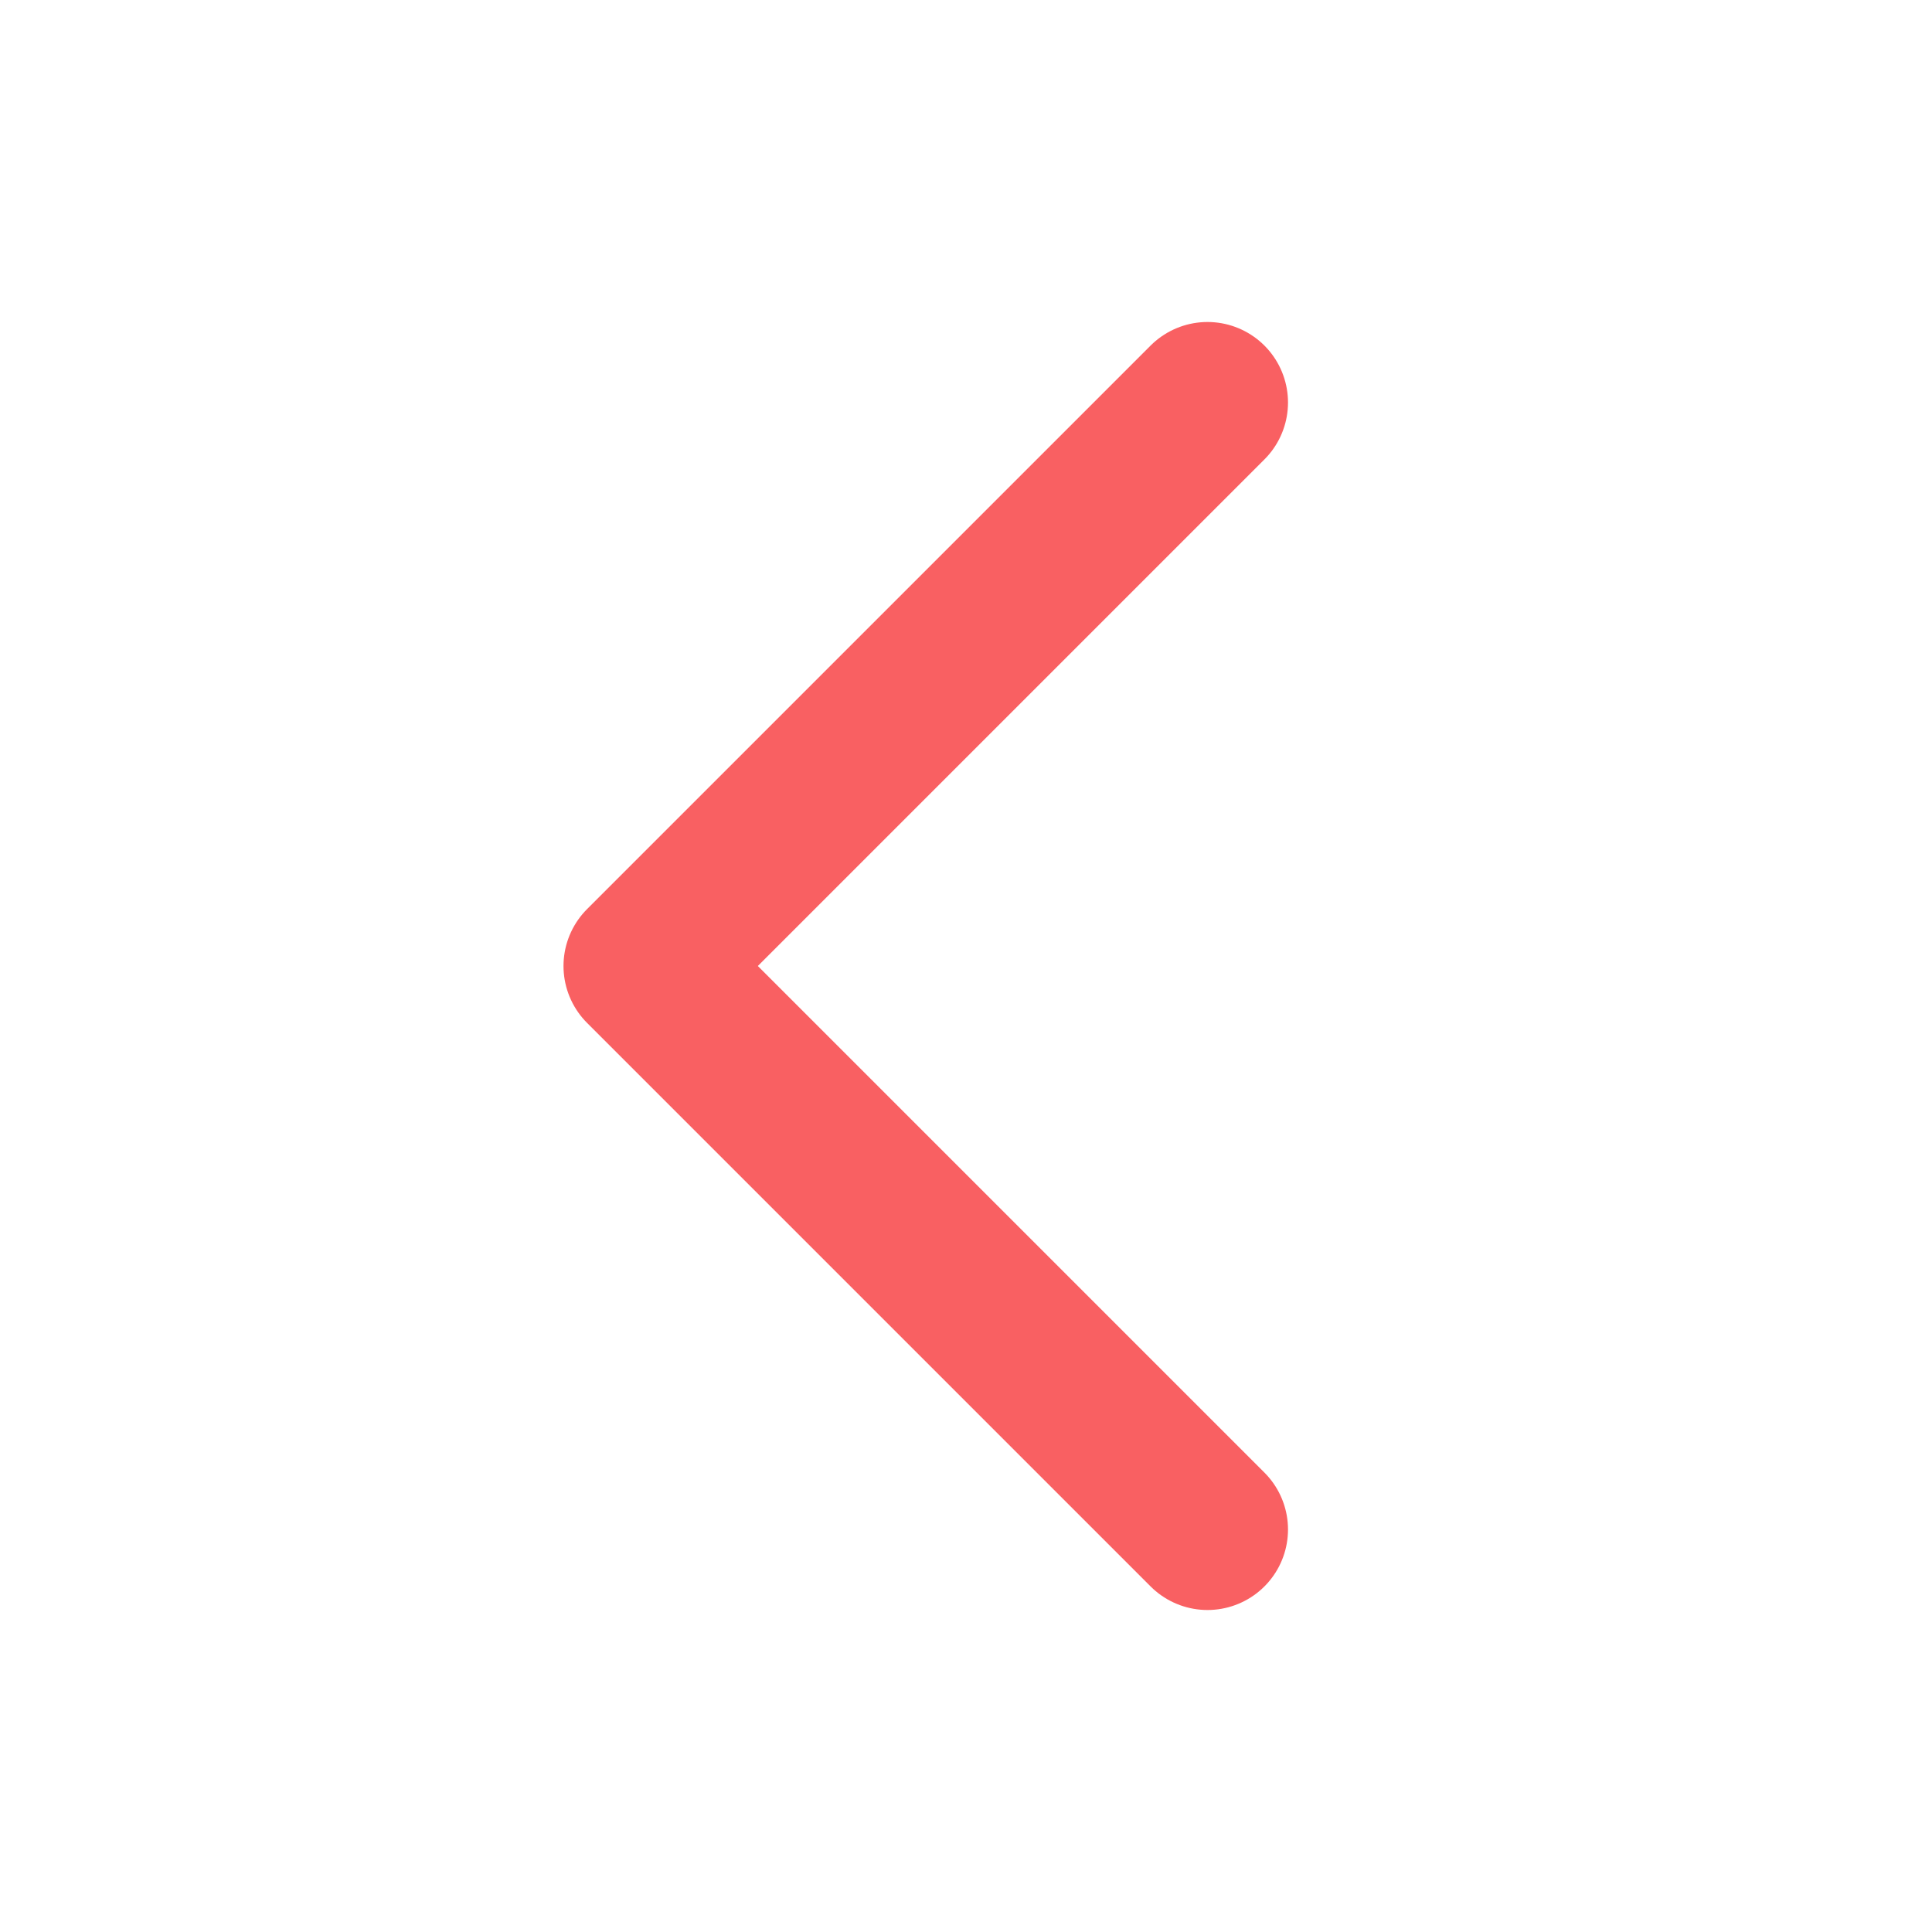
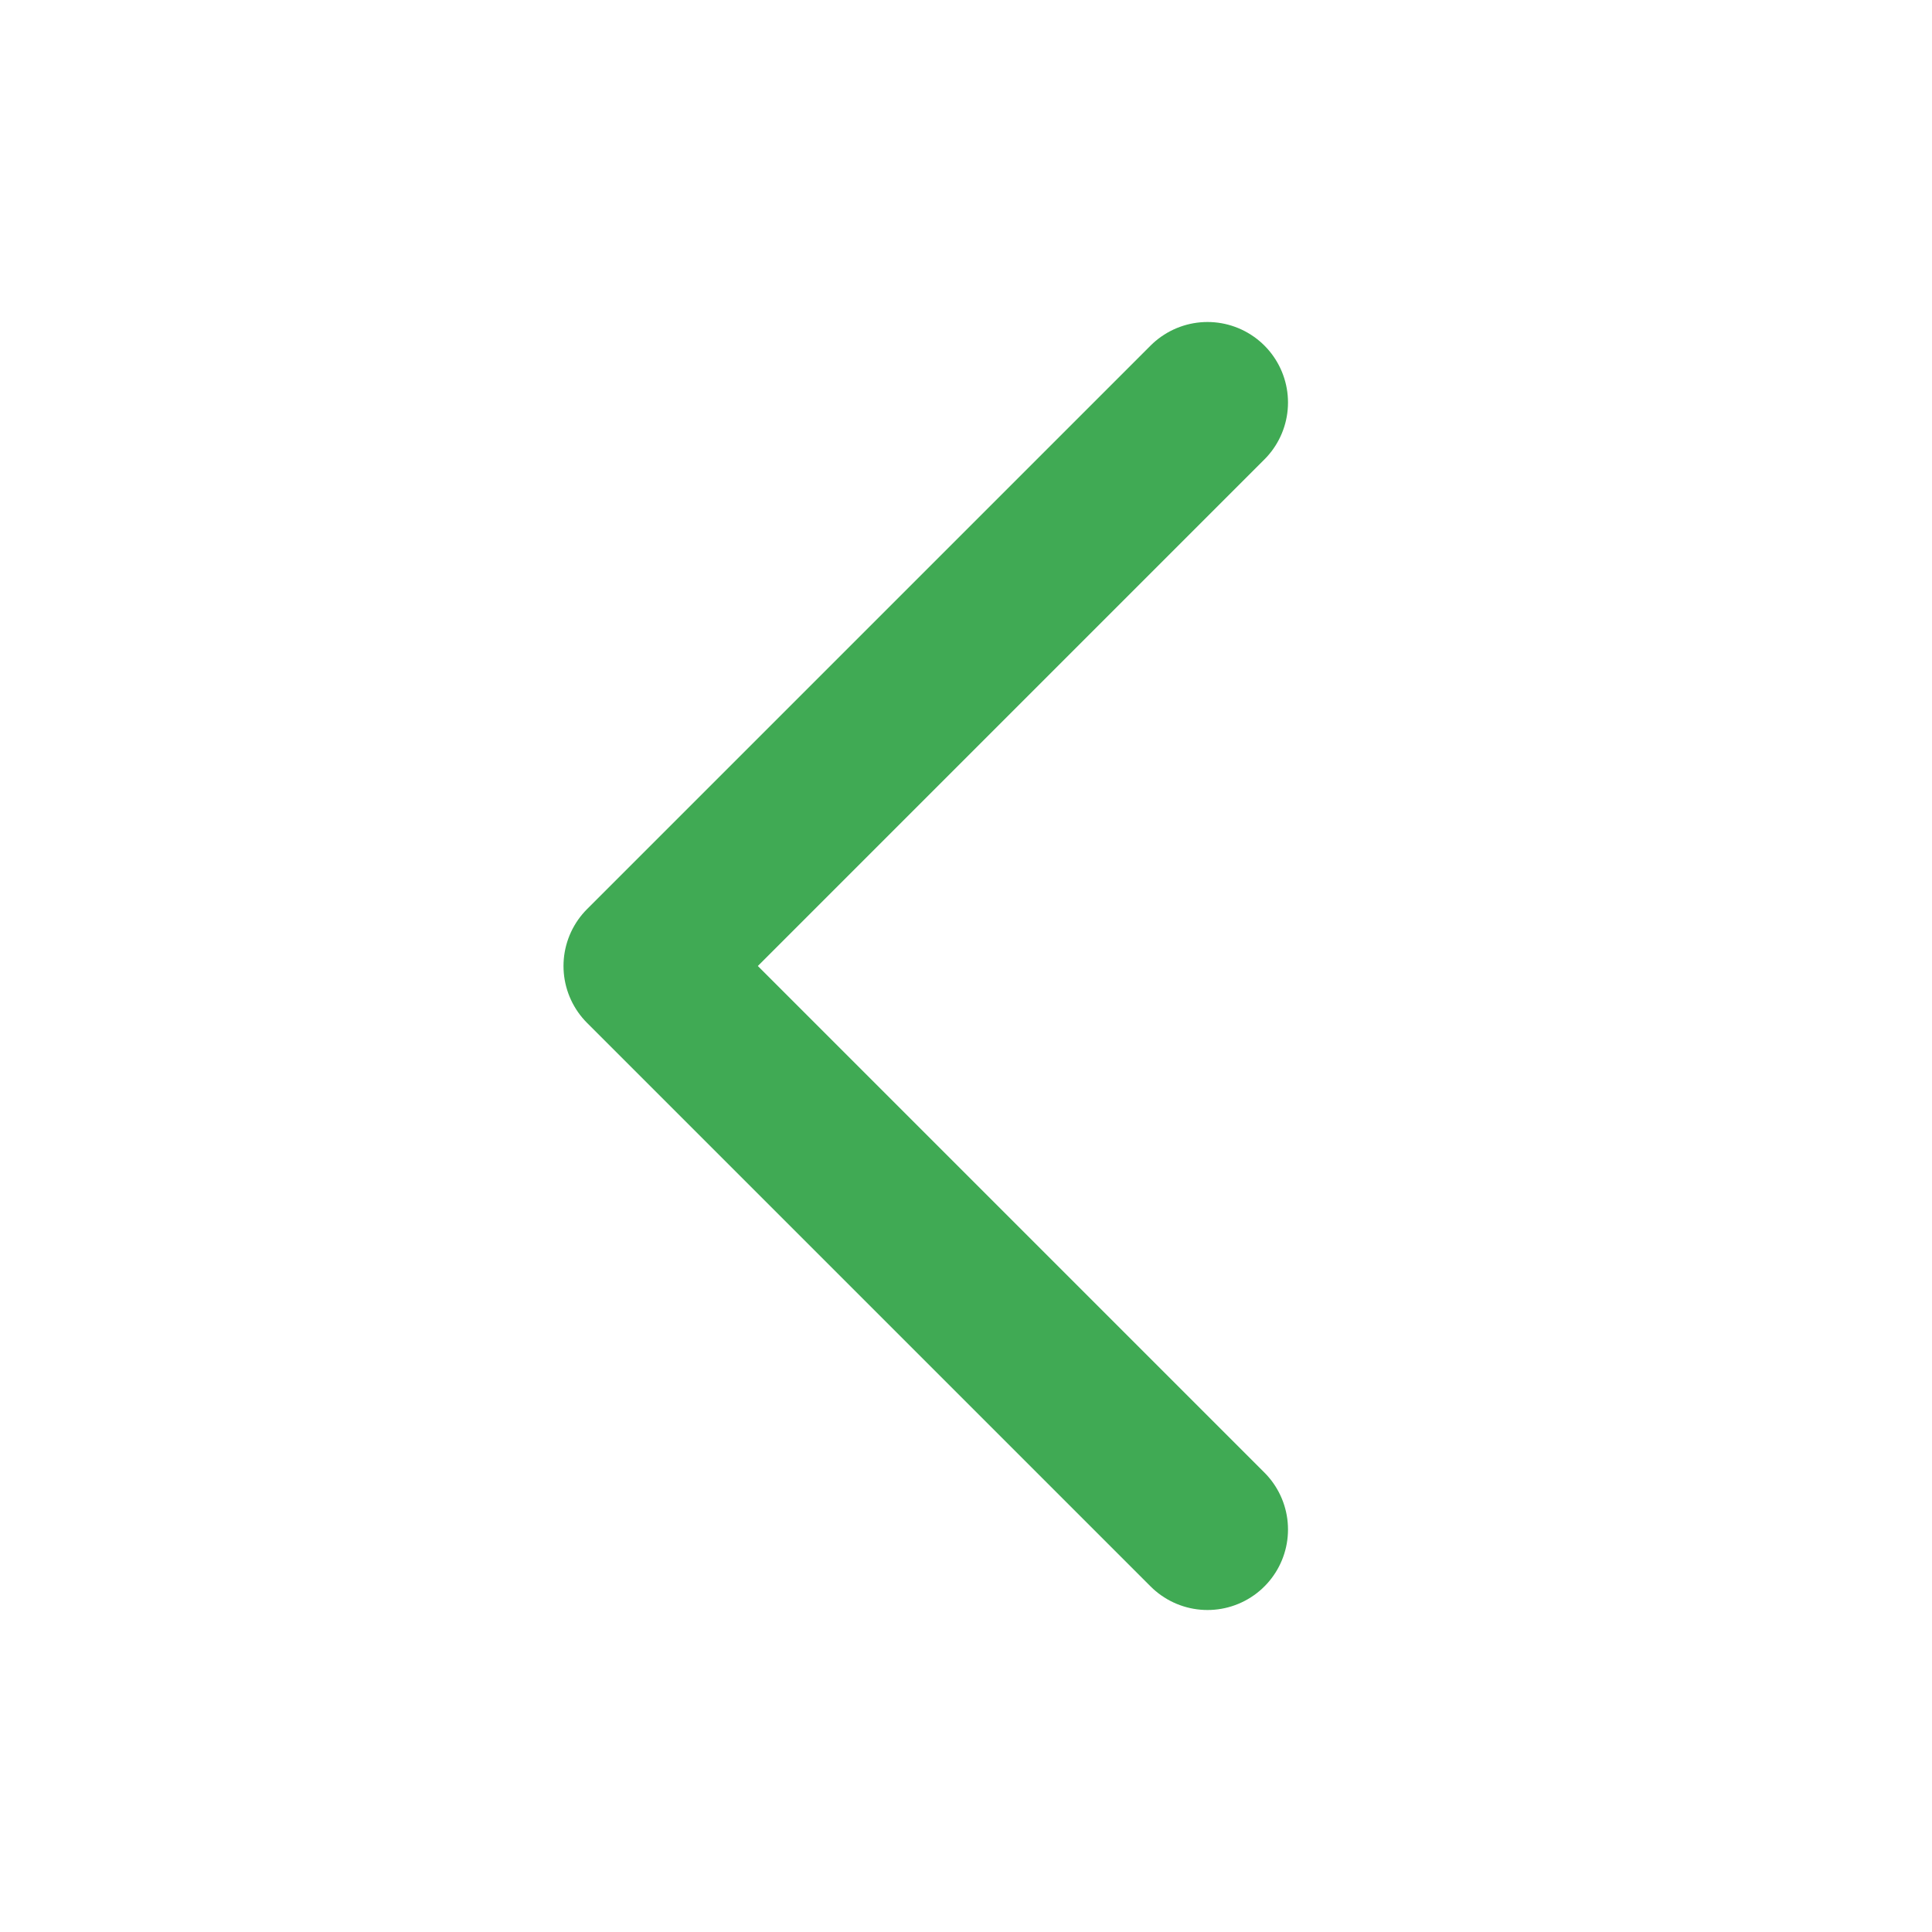
- <svg xmlns="http://www.w3.org/2000/svg" class="h-6 w-6" fill="none" viewBox="0 0 24 24" stroke="#F96062">
+ <svg xmlns="http://www.w3.org/2000/svg" class="h-6 w-6" fill="none" viewBox="0 0 24 24" stroke="#40AA54">
  <path stroke-linecap="round" stroke-linejoin="round" stroke-width="2" d="M15 19l-7-7 7-7" />
</svg>
